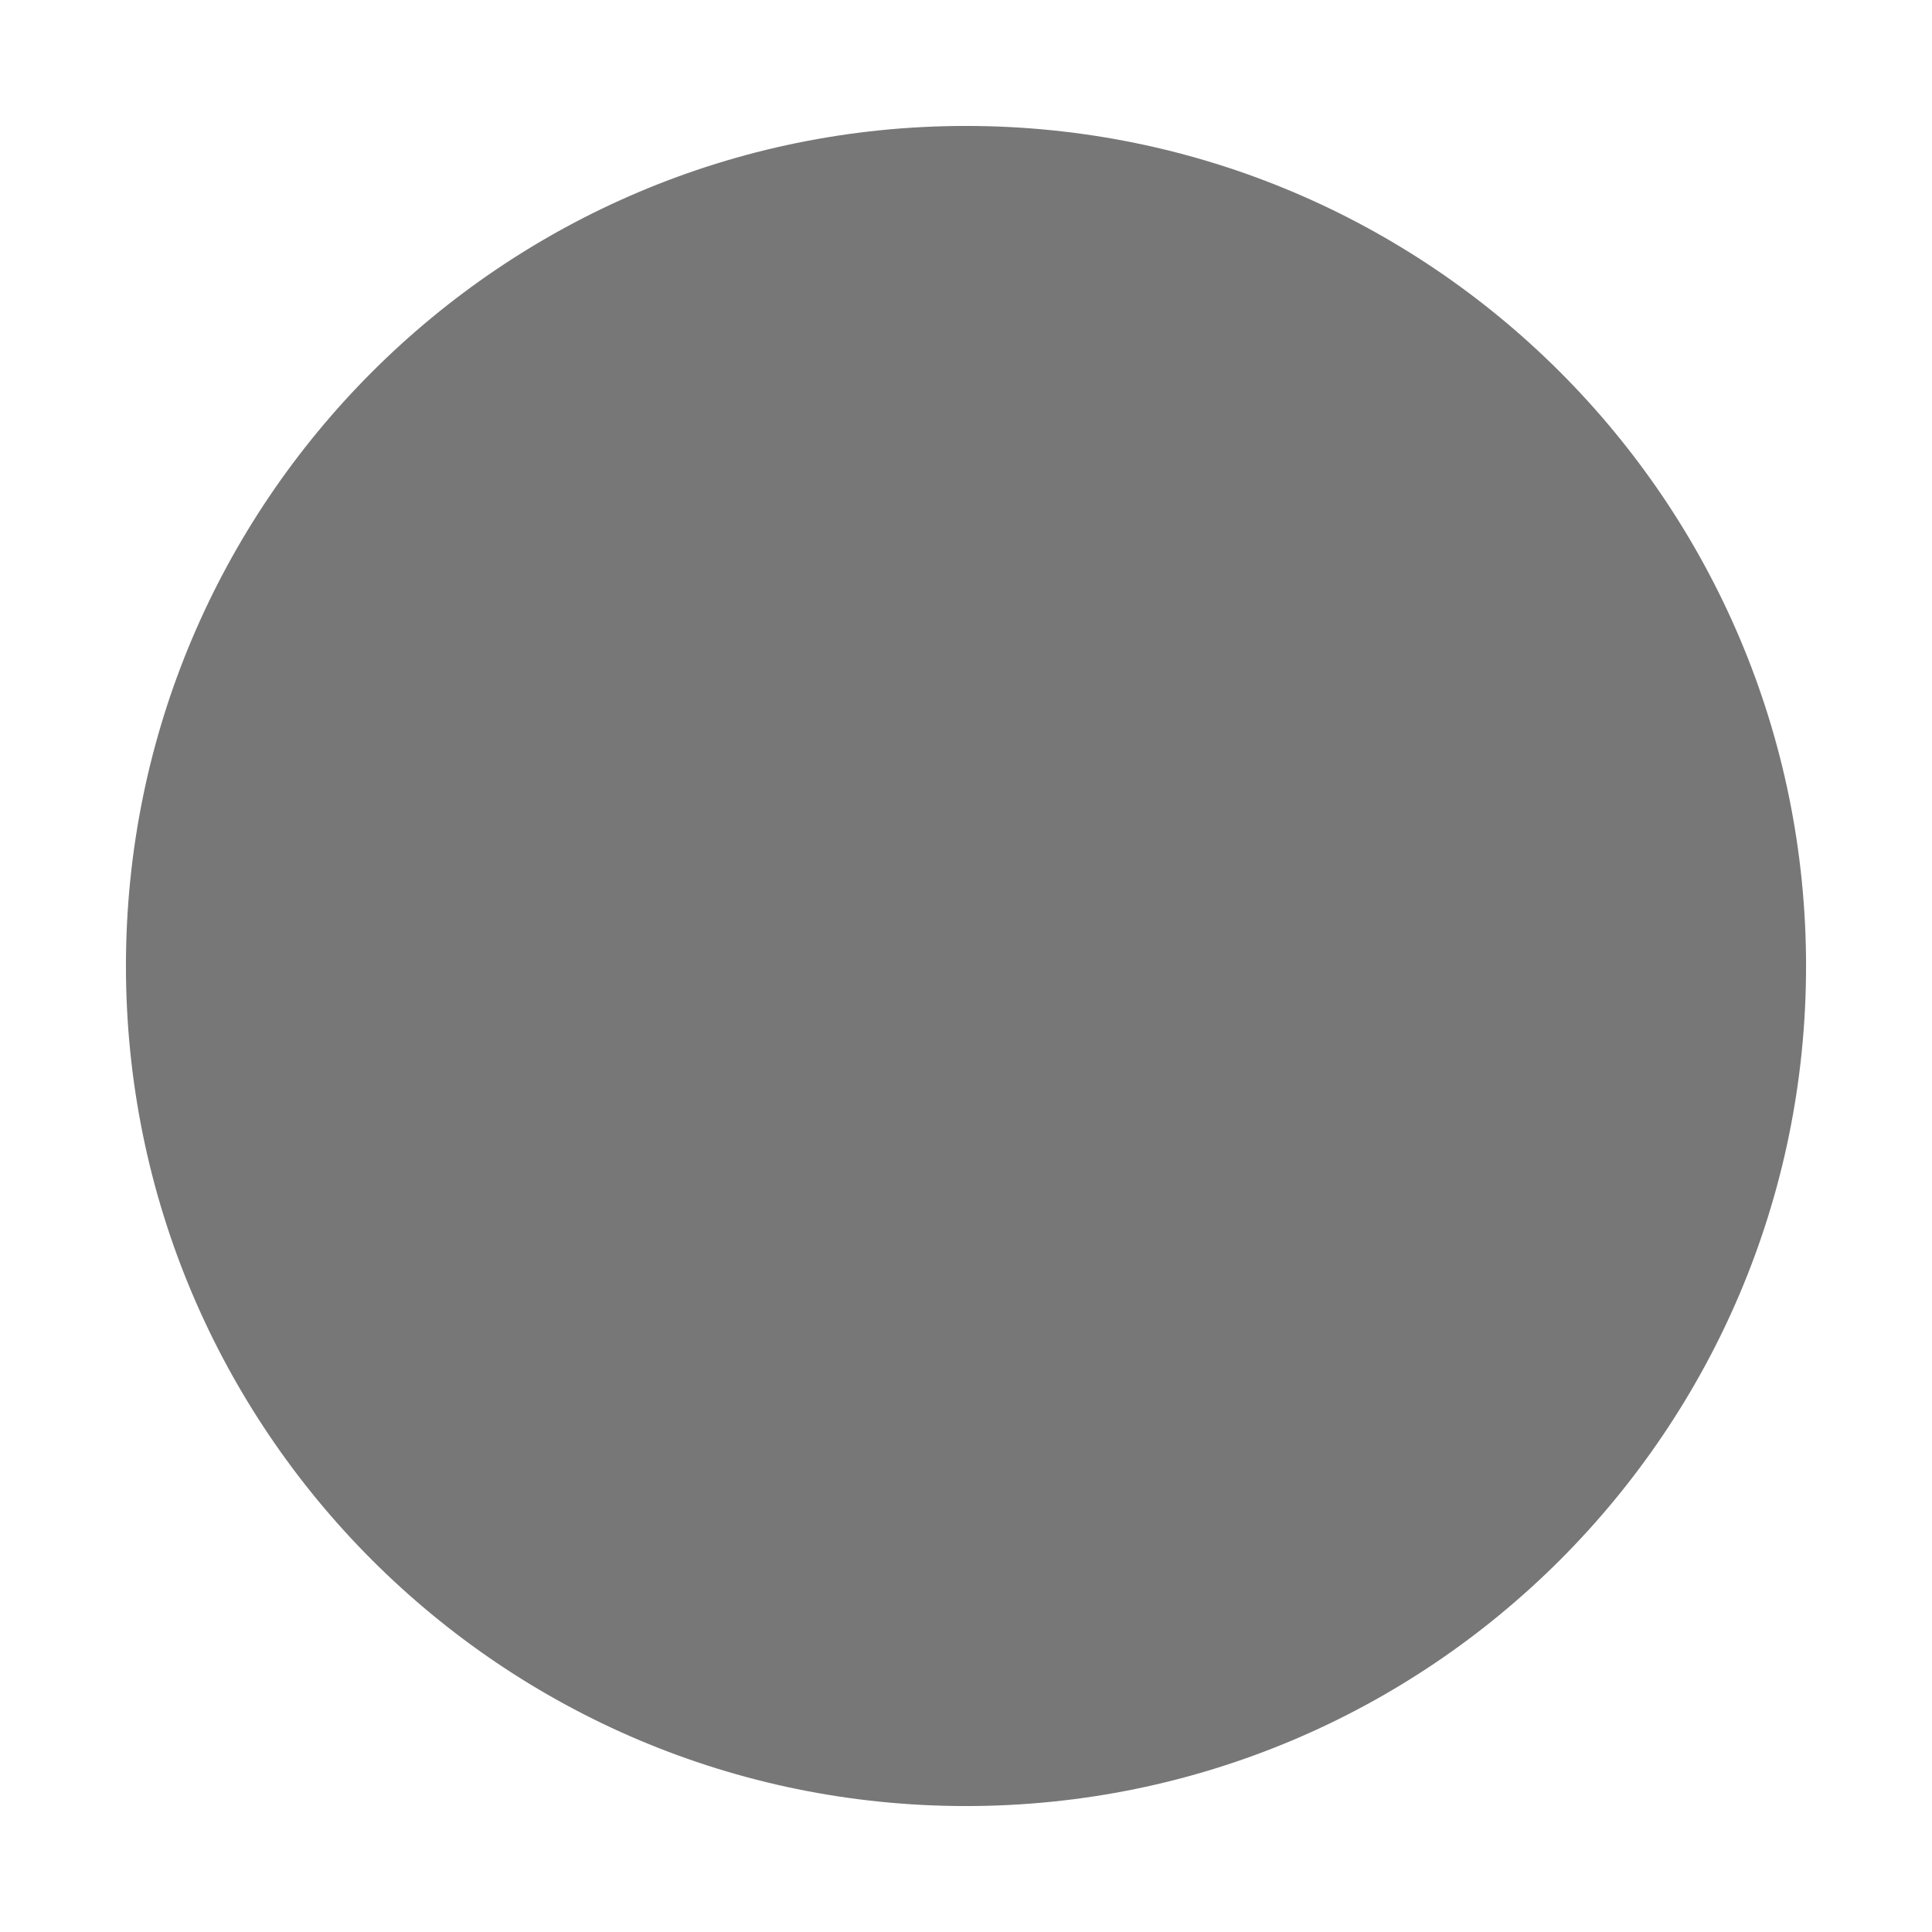
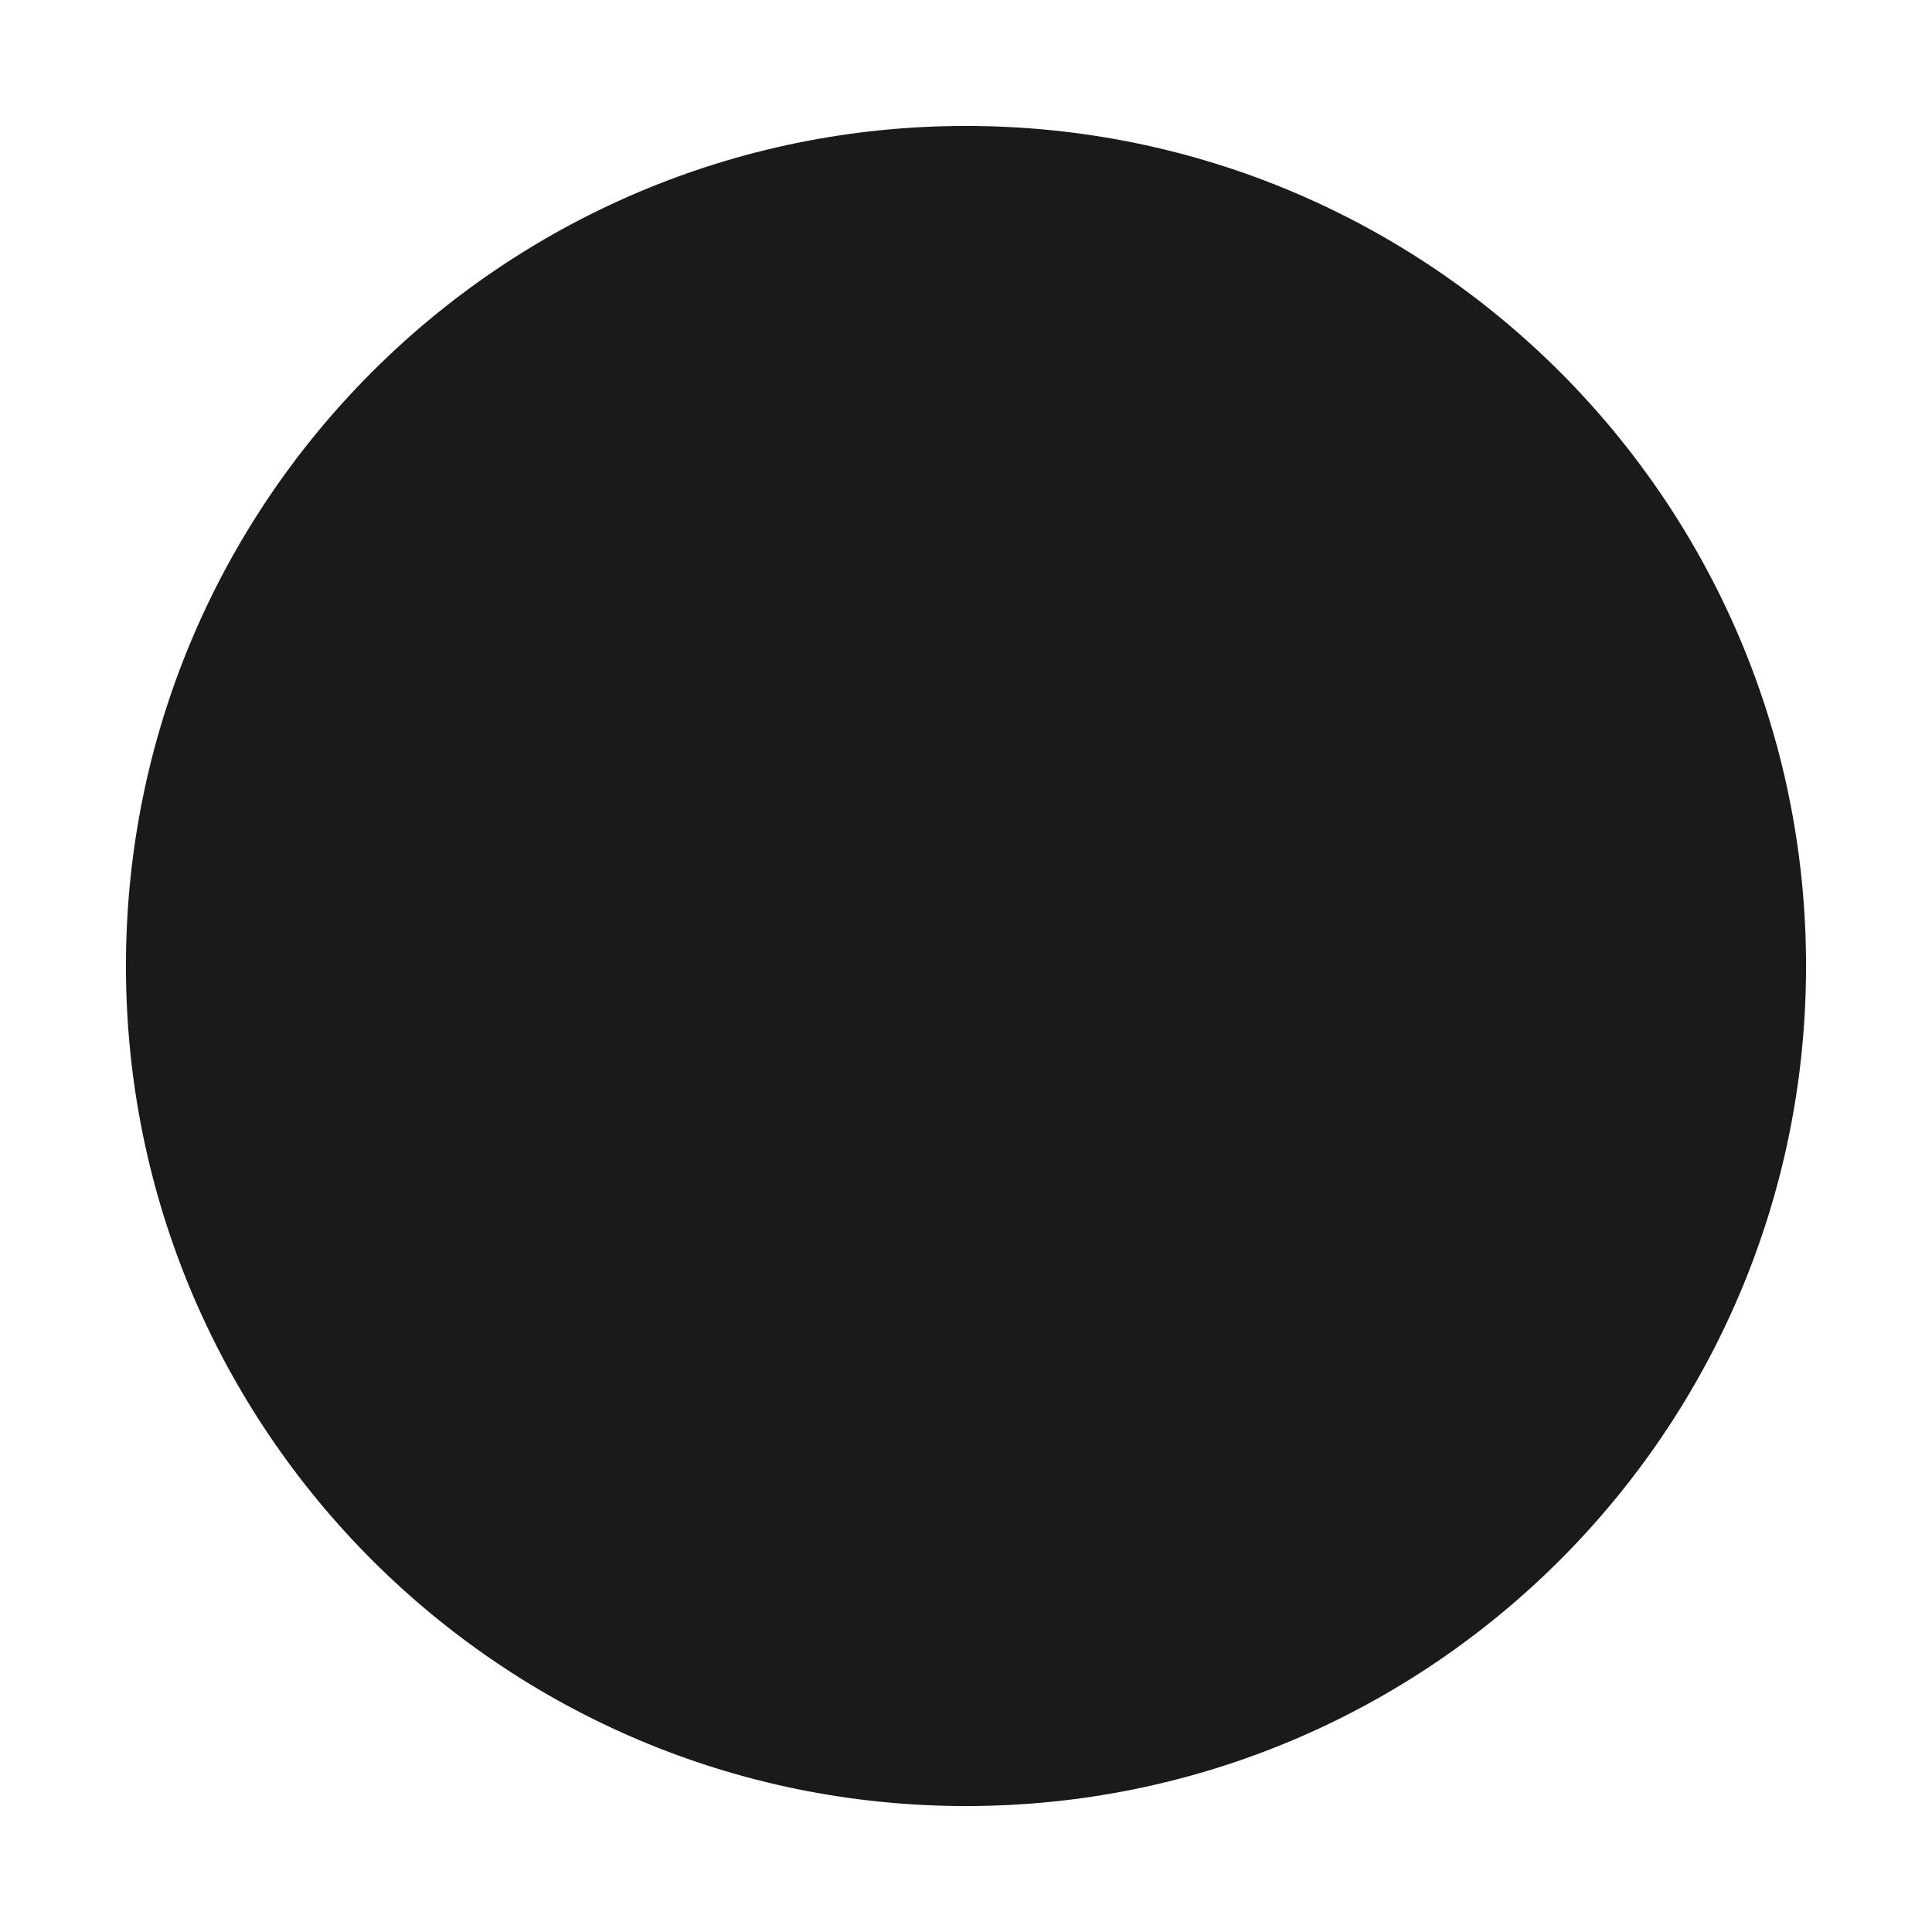
<svg xmlns="http://www.w3.org/2000/svg" height="16" width="16" version="1.1" id="svg6">
  <defs id="defs10" />
  <g id="g818">
    <path style="fill:none" id="path2" d="M 0,0 H 16 V 16 H 0 Z" />
-     <path style="fill:#777777;fill-rule:evenodd" id="path4" d="M 8,1.043 A 6.957,6.957 0 1 0 8,14.957 6.957,6.957 0 0 0 8,1.043 Z" />
+     <path style="fill:#1a1a1a;fill-rule:evenodd" id="path4" d="M 8,1.043 A 6.957,6.957 0 1 0 8,14.957 6.957,6.957 0 0 0 8,1.043 Z" />
  </g>
</svg>
